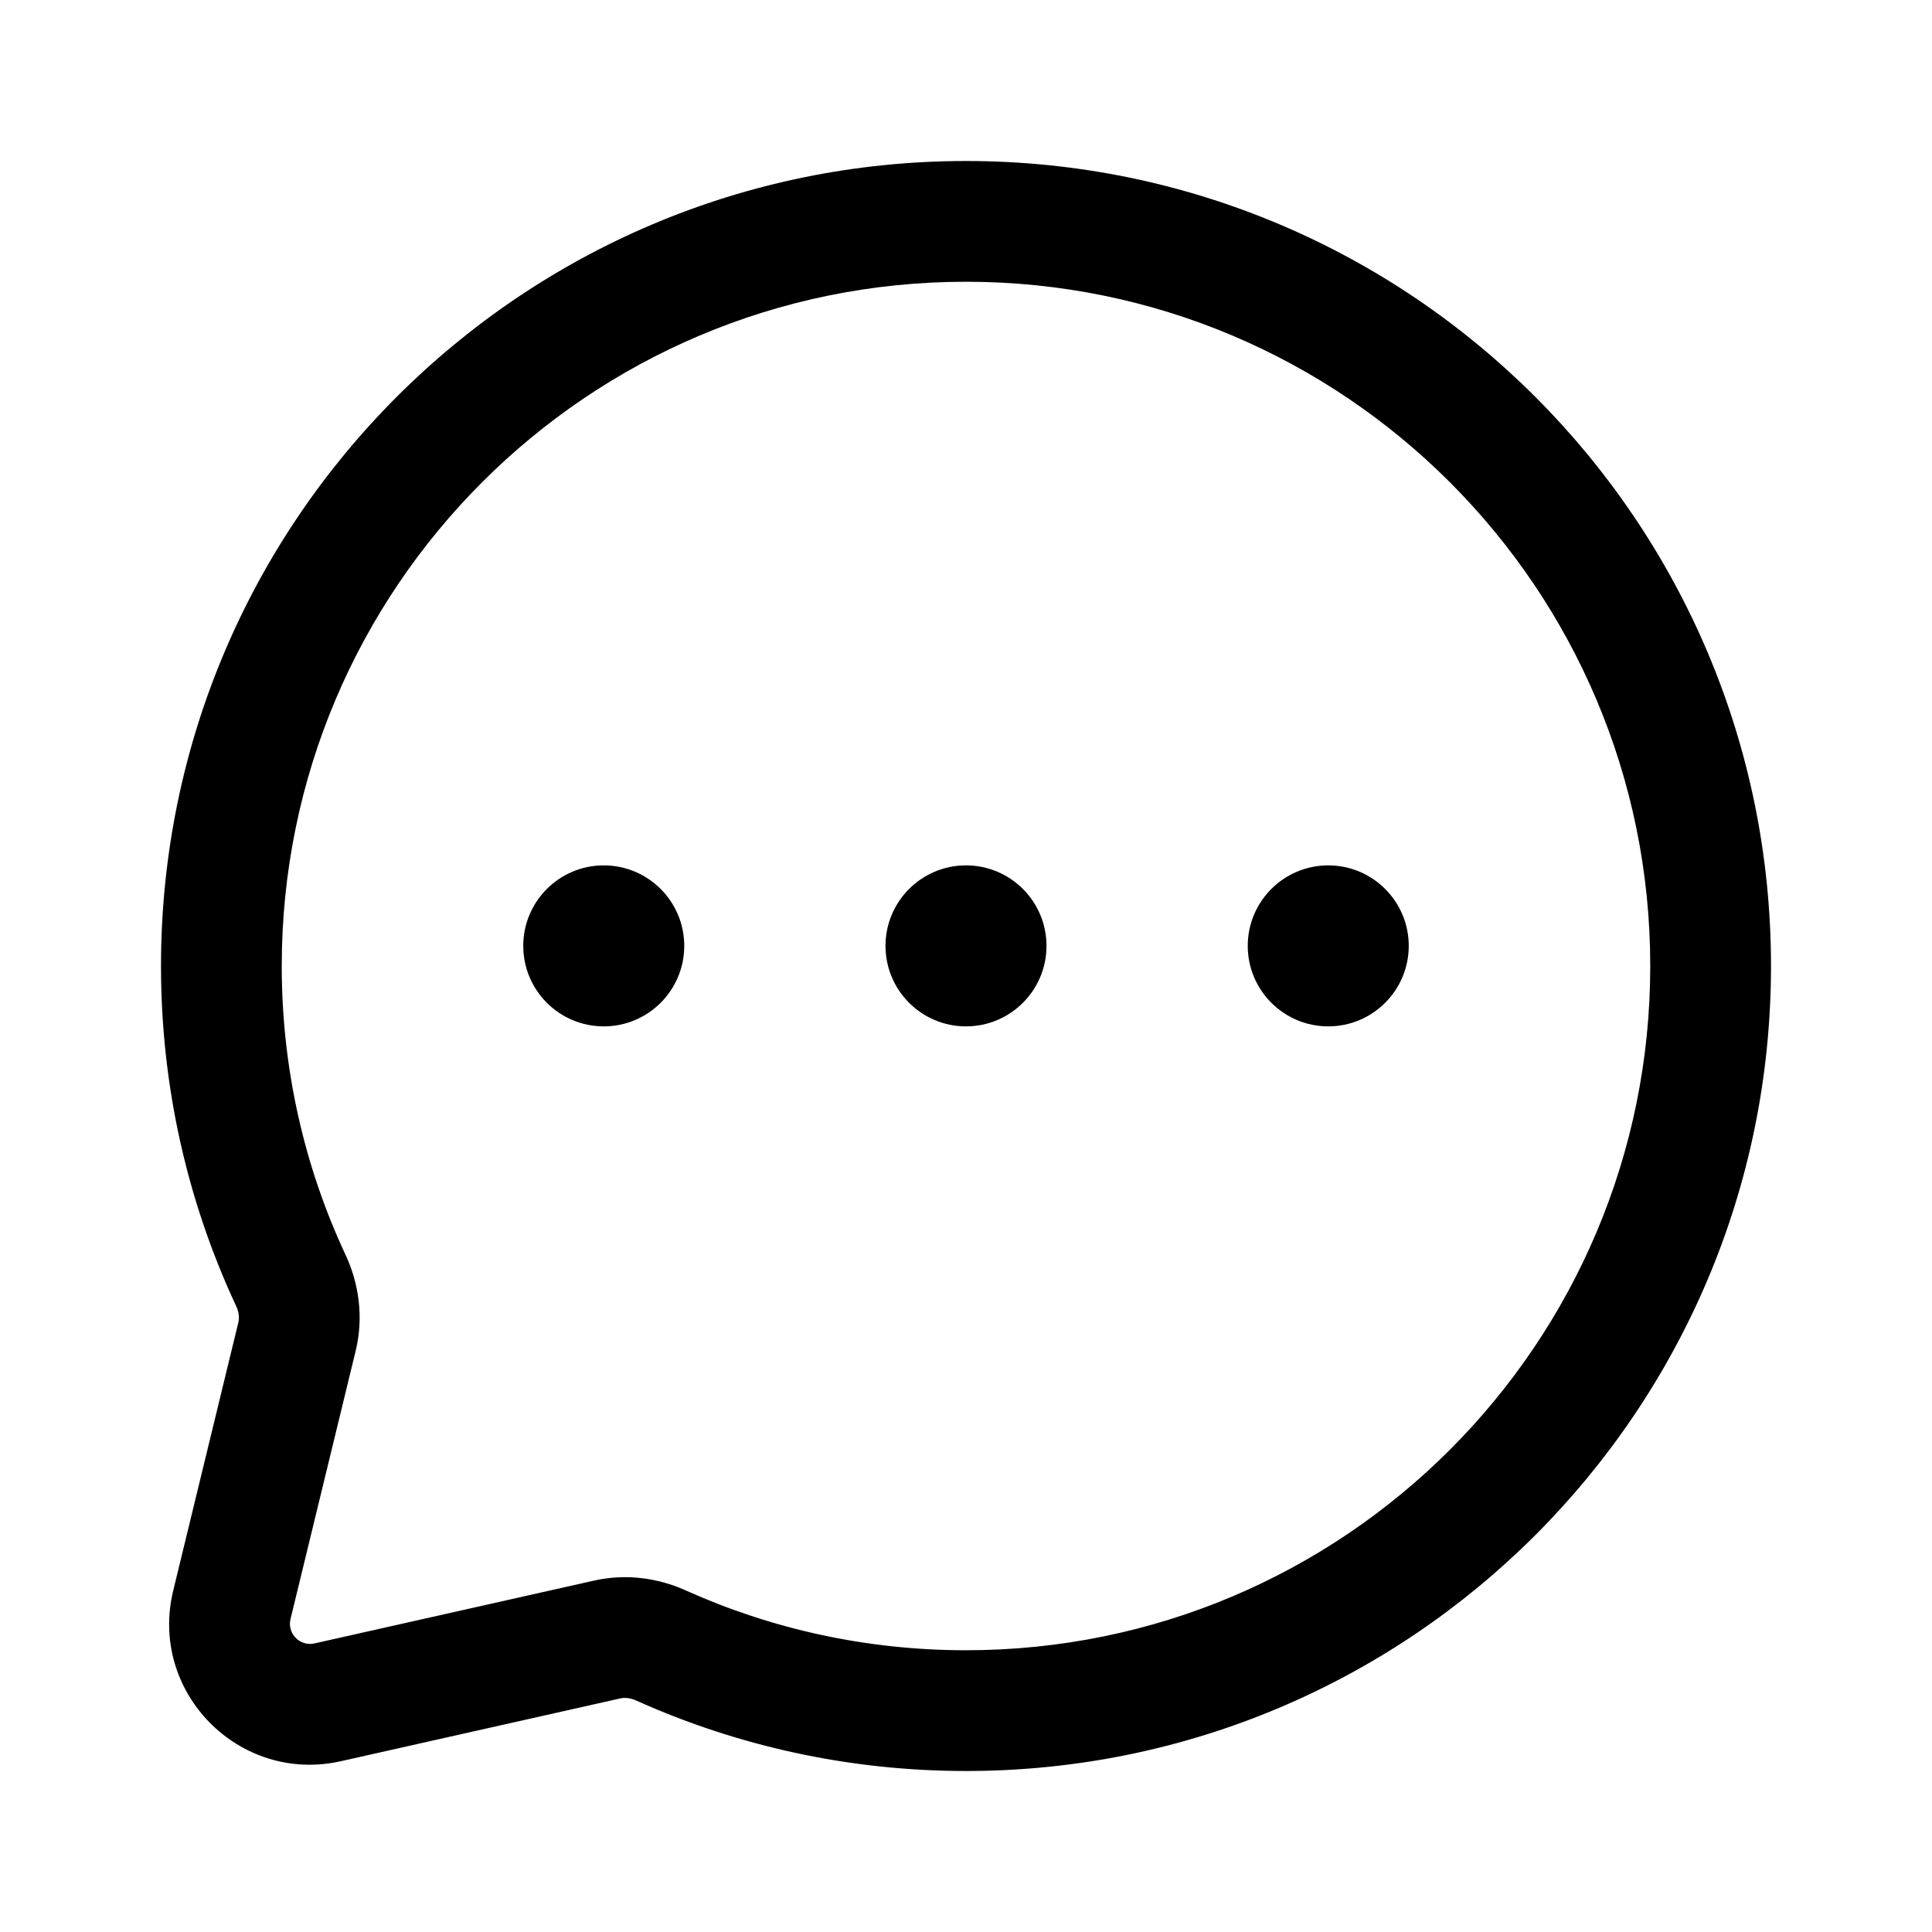
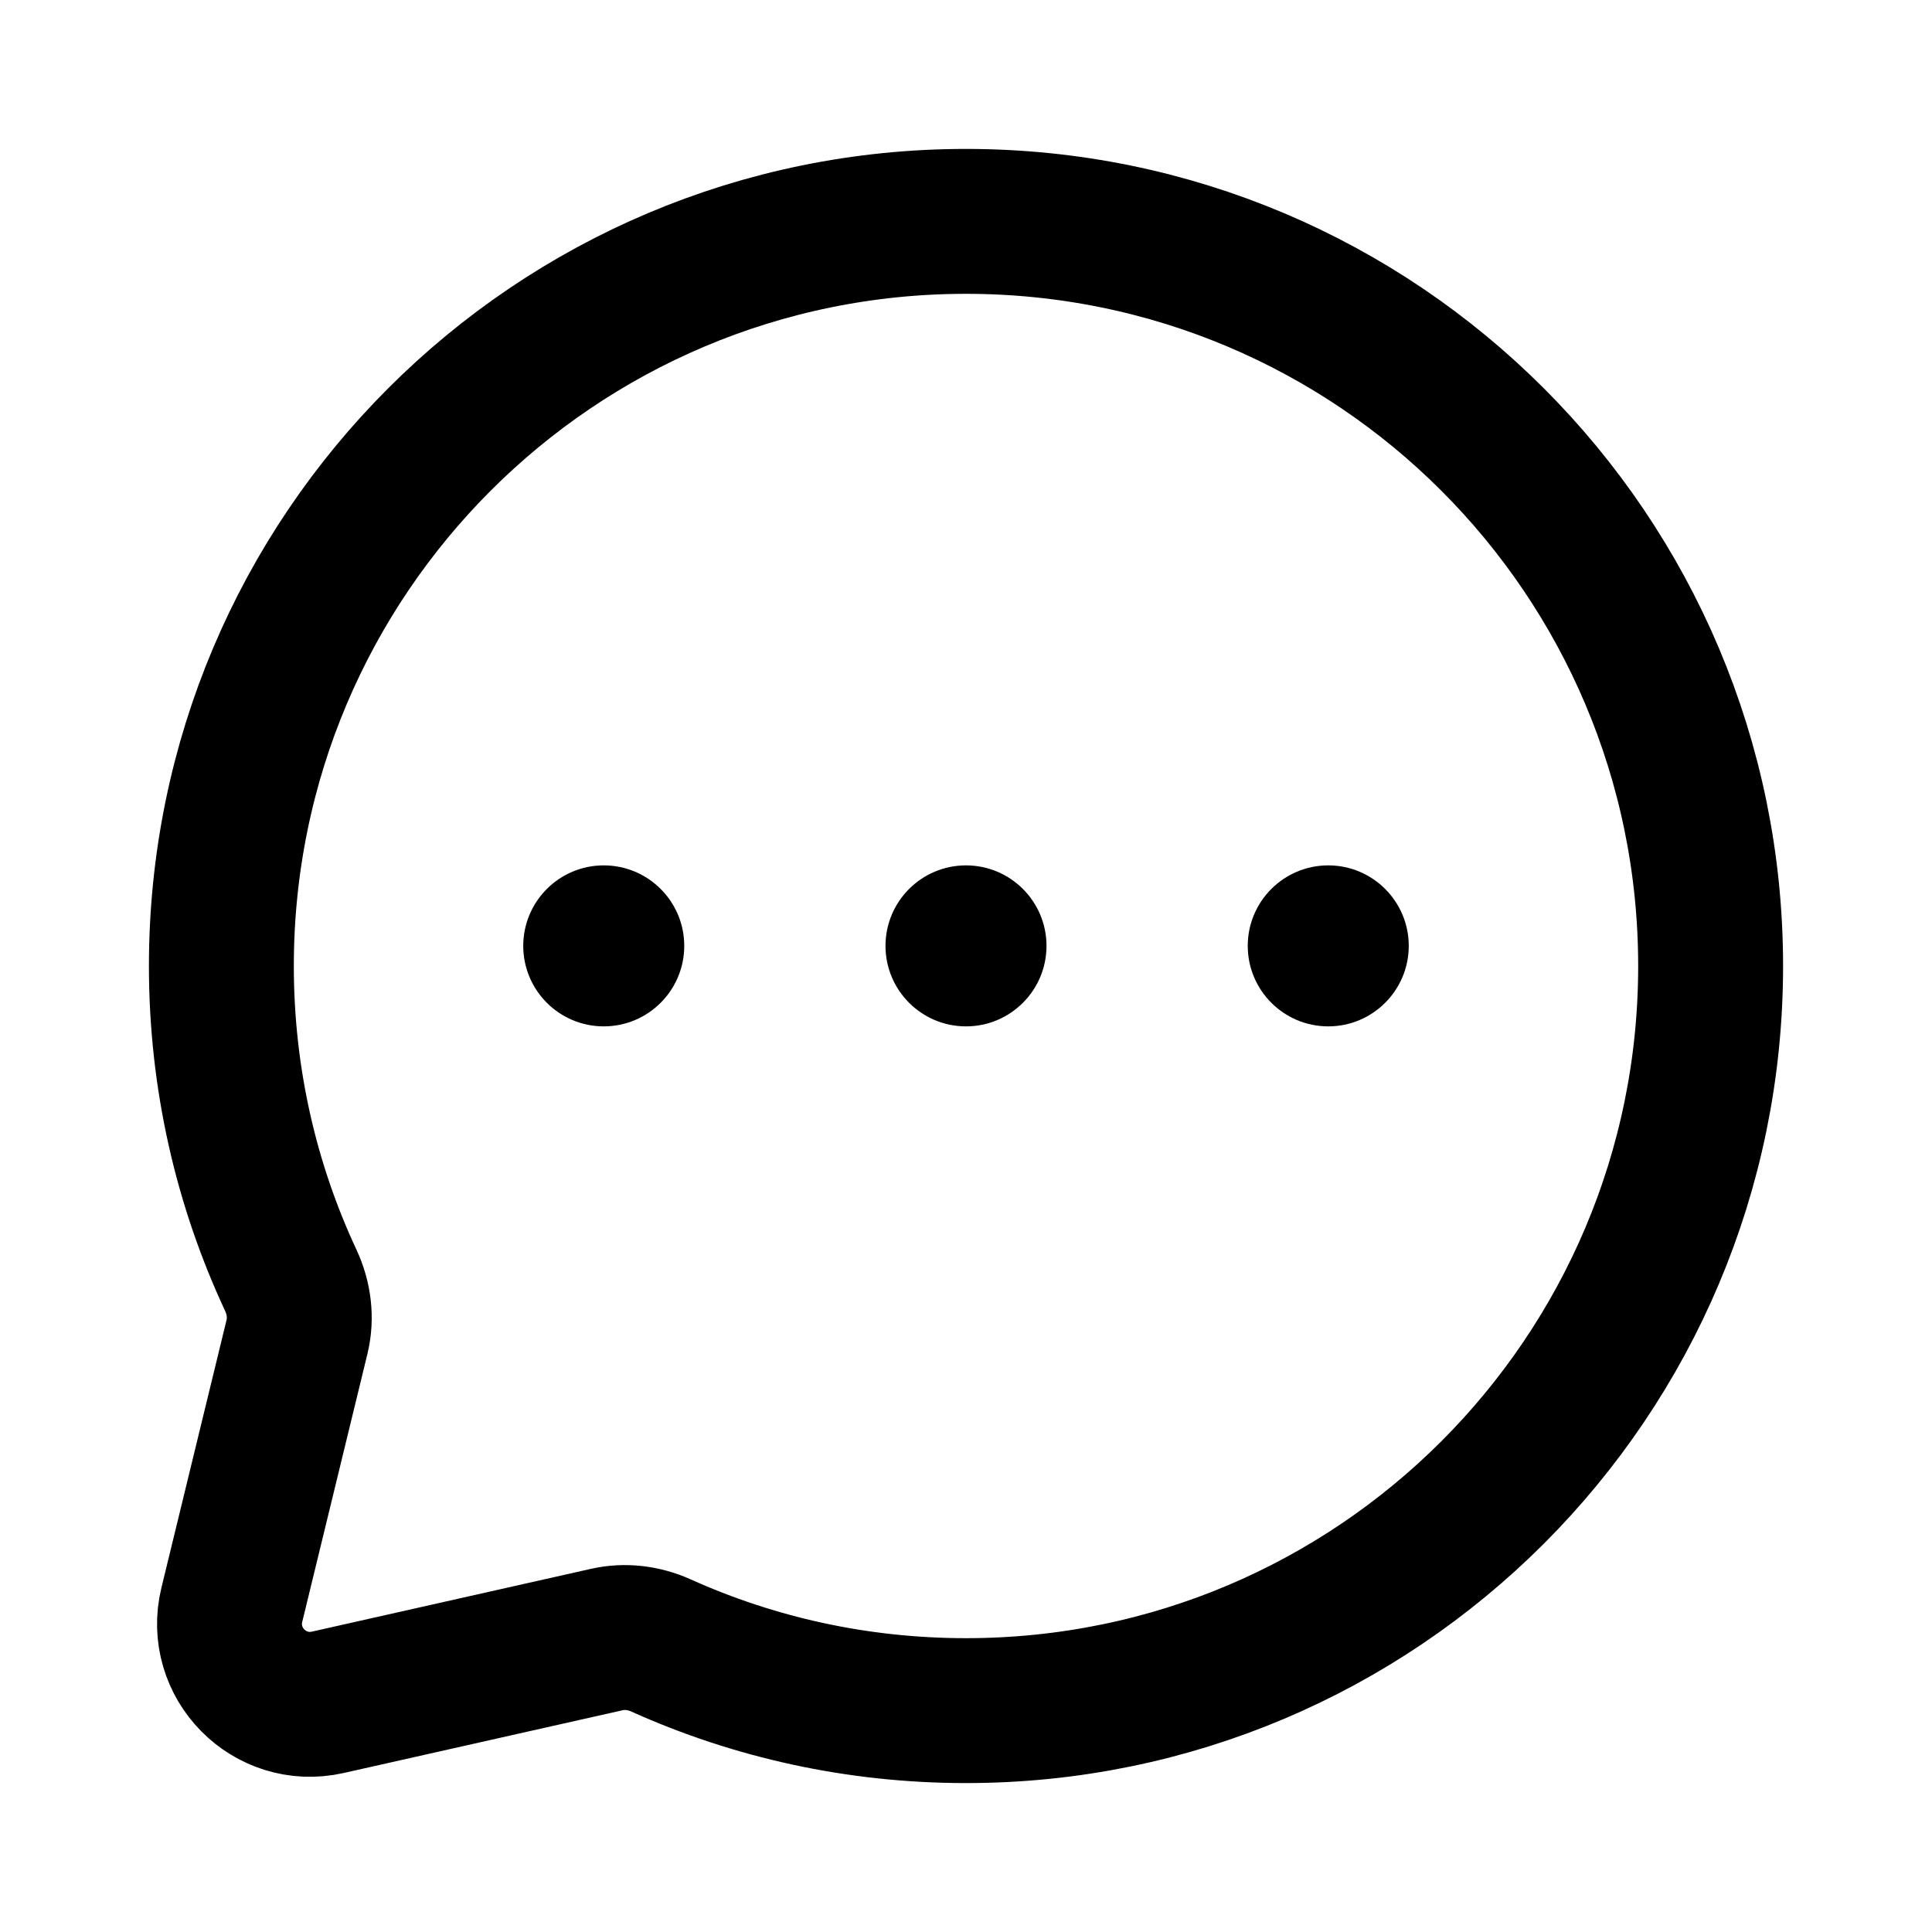
<svg xmlns="http://www.w3.org/2000/svg" width="24" height="24" viewBox="0 0 24 24" fill="none">
-   <path d="M 3.613 15.906 L 2.933 16.223 L 2.933 16.223 L 3.613 15.906 Z M 8.21 20.44 L 8.517 19.756 L 8.517 19.756 L 8.21 20.44 Z M 7.542 20.366 L 7.707 21.098 L 7.707 21.098 L 7.542 20.366 Z M 4.071 21.147 L 4.236 21.878 L 4.236 21.878 L 4.071 21.147 Z M 2.88 19.935 L 3.609 20.112 L 3.609 20.112 L 2.88 19.935 Z M 3.69 16.605 L 2.961 16.428 L 2.961 16.428 L 3.69 16.605 Z M 20.5 12 C 20.5 16.694 16.694 20.5 12 20.5 L 12 22 C 17.523 22 22 17.523 22 12 L 20.5 12 Z M 3.5 12 C 3.5 7.306 7.306 3.5 12 3.5 L 12 2 C 6.477 2 2 6.477 2 12 L 3.5 12 Z M 12 3.5 C 16.694 3.5 20.5 7.306 20.5 12 L 22 12 C 22 6.477 17.523 2 12 2 L 12 3.5 Z M 4.293 15.589 C 3.784 14.5 3.5 13.284 3.5 12 L 2 12 C 2 13.508 2.334 14.94 2.933 16.223 L 4.293 15.589 Z M 12 20.5 C 10.758 20.5 9.579 20.234 8.517 19.756 L 7.902 21.124 C 9.154 21.687 10.541 22 12 22 L 12 20.5 Z M 7.378 19.635 L 3.907 20.415 L 4.236 21.878 L 7.707 21.098 L 7.378 19.635 Z M 3.609 20.112 L 4.418 16.782 L 2.961 16.428 L 2.152 19.758 L 3.609 20.112 Z M 3.907 20.415 C 3.726 20.456 3.565 20.292 3.609 20.112 L 2.152 19.758 C 1.845 21.019 2.97 22.163 4.236 21.878 L 3.907 20.415 Z M 8.517 19.756 C 8.174 19.602 7.775 19.545 7.378 19.635 L 7.707 21.098 C 7.758 21.087 7.827 21.09 7.902 21.124 L 8.517 19.756 Z M 2.933 16.223 C 2.97 16.302 2.974 16.374 2.961 16.428 L 4.418 16.782 C 4.519 16.367 4.46 15.947 4.293 15.589 L 2.933 16.223 Z" fill="#000000" fill-rule="nonzero" stroke="none" />
+   <path d="M 21.25 12 C 21.25 17.109 17.109 21.25 12 21.25 C 10.649 21.25 9.367 20.961 8.21 20.44 C 8 20.346 7.767 20.316 7.542 20.366 L 4.071 21.147 C 3.348 21.309 2.705 20.656 2.88 19.935 L 3.69 16.605 C 3.746 16.371 3.715 16.125 3.613 15.906 C 3.059 14.72 2.75 13.396 2.75 12 C 2.75 6.891 6.891 2.75 12 2.75 C 17.109 2.75 21.25 6.891 21.25 12 Z" fill="none" stroke="#000000" stroke-width="1.8" stroke-linecap="round" stroke-linejoin="round" />
  <path d="M 7.5 12.25 C 7.224 12.25 7 12.026 7 11.75 C 7 11.474 7.224 11.25 7.5 11.25 C 7.776 11.25 8 11.474 8 11.75 C 8 12.026 7.776 12.25 7.5 12.25 Z" fill="#000000" fill-rule="nonzero" stroke="none" />
  <path d="M 12 12.25 C 11.724 12.25 11.5 12.026 11.5 11.75 C 11.5 11.474 11.724 11.25 12 11.25 C 12.276 11.25 12.5 11.474 12.5 11.75 C 12.5 12.026 12.276 12.25 12 12.25 Z" fill="#000000" fill-rule="nonzero" stroke="none" />
  <path d="M 16.5 12.25 C 16.224 12.25 16 12.026 16 11.75 C 16 11.474 16.224 11.25 16.5 11.25 C 16.776 11.25 17 11.474 17 11.75 C 17 12.026 16.776 12.25 16.5 12.25 Z" fill="#000000" fill-rule="nonzero" stroke="none" />
  <path d="M 7.5 11.75 L 7.5 11.75 L 6.5 11.75 C 6.5 12.302 6.948 12.75 7.5 12.75 L 7.5 11.75 Z M 7.5 11.75 L 7.5 11.75 L 7.5 10.75 C 6.948 10.75 6.5 11.198 6.5 11.75 L 7.5 11.75 Z M 7.5 11.75 L 7.5 11.75 L 8.5 11.75 C 8.5 11.198 8.052 10.75 7.5 10.75 L 7.5 11.75 Z M 7.5 11.75 L 7.5 11.75 L 7.5 12.75 C 8.052 12.75 8.5 12.302 8.5 11.75 L 7.5 11.75 Z M 12 11.75 L 12 11.75 L 11 11.75 C 11 12.302 11.448 12.75 12 12.75 L 12 11.75 Z M 12 11.75 L 12 11.75 L 12 10.75 C 11.448 10.75 11 11.198 11 11.75 L 12 11.75 Z M 12 11.75 L 12 11.75 L 13 11.75 C 13 11.198 12.552 10.75 12 10.75 L 12 11.75 Z M 12 11.75 L 12 11.75 L 12 12.75 C 12.552 12.75 13 12.302 13 11.75 L 12 11.75 Z M 16.5 11.75 L 16.5 11.75 L 15.5 11.75 C 15.5 12.302 15.948 12.75 16.5 12.75 L 16.5 11.75 Z M 16.5 11.75 L 16.5 11.75 L 16.5 10.75 C 15.948 10.75 15.5 11.198 15.5 11.75 L 16.5 11.75 Z M 16.5 11.75 L 16.5 11.75 L 17.5 11.75 C 17.5 11.198 17.052 10.75 16.5 10.75 L 16.5 11.75 Z M 16.5 11.75 L 16.5 11.75 L 16.5 12.75 C 17.052 12.75 17.5 12.302 17.5 11.75 L 16.5 11.75 Z" fill="#000000" fill-rule="nonzero" stroke="none" />
</svg>
